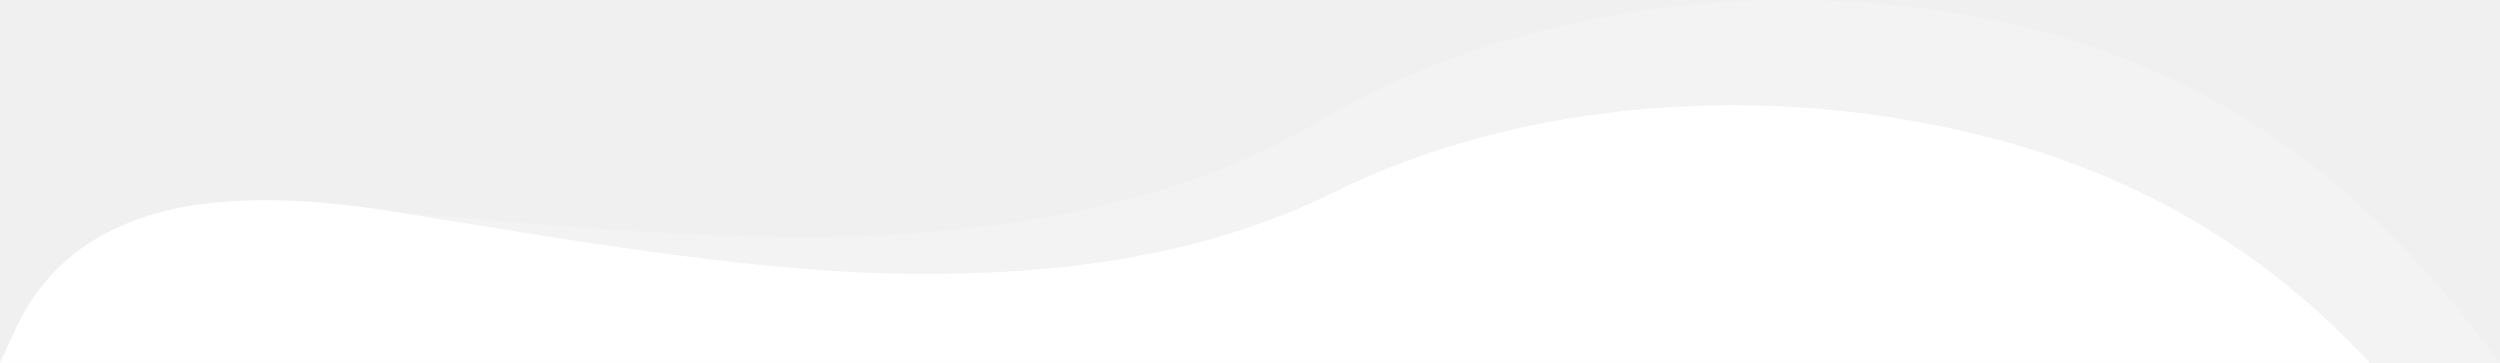
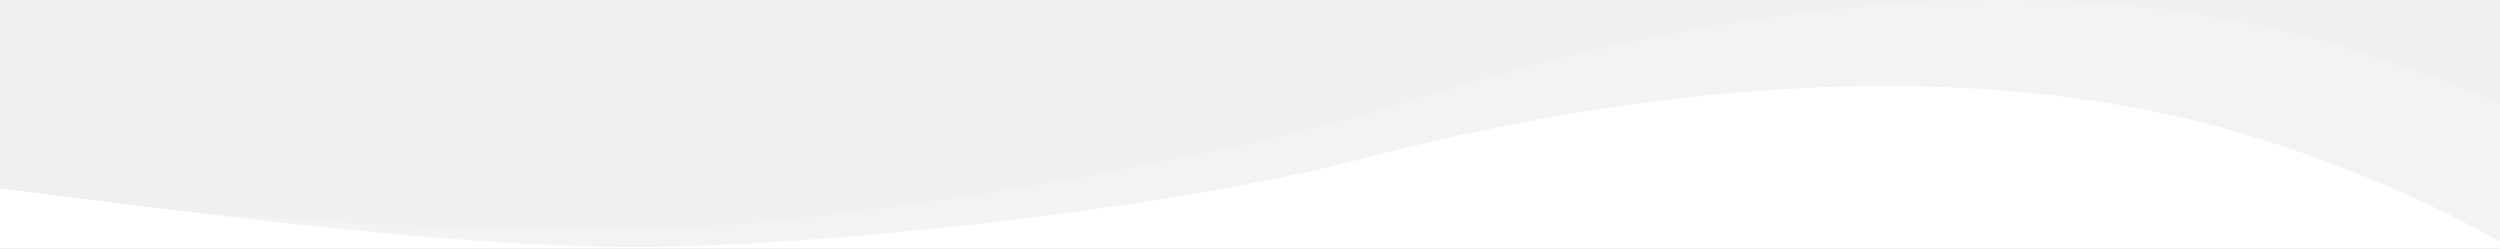
- <svg xmlns="http://www.w3.org/2000/svg" viewBox="0 0 2813.036 408.385">
-   <path d="M2813.036,408.385c-8.535-11.174-17.303-22.599-26.374-34.335-137.876-178.38-315.144-311.515-571.218-356.661-256.073-45.146-528.595-1.158-728.748,117.628-156.781,93.046-335.228,121.243-494.219,129.669-167.316,8.868-384.081-12.041-557.198-26.64-173.118-14.599-327.053,5.709-398.436,125.375-8.521,14.285-14.876,29.521-20.666,44.965h2796.857Z" fill="#fff" opacity=".2" />
-   <path d="M2666.56,408.385c-109.127-117.487-246.827-207.156-429.299-253.931-251.879-64.566-526.963-41.514-735.602,61.642-163.428,80.804-343.506,95.293-502.676,91.556-167.505-3.933-382.041-41.331-553.538-69.106-171.498-27.775-326.534-19.279-406.845,94.588-16.408,23.265-26.706,49.79-38.6,75.251h2666.56Z" fill="#fff" />
+ <svg xmlns="http://www.w3.org/2000/svg" viewBox="0 0 1000 99.248">
+   <path d="M1000,41.568c-24.428-10.834-51.795-20.424-82.877-28.221-99.463-24.951-223.042-14.521-356.789,27.944-76.131,24.172-220.244,47.054-292.283,49.978-75.811,3.076-173.646-5.036-251.807-10.732-5.46-.398-10.875-.724-16.244-.986v19.697h1000v-57.68Z" fill="#fff" opacity=".2" />
+   <path d="M1000,96.674c-28.137-15.916-60.737-30.298-99.372-42.144-98.04-30.059-221.992-26.031-357.756,9.463-77.279,20.204-222.382,35.606-294.475,34.802-75.056-.837-171.059-13.723-248.397-23.418v23.872h1000v-2.574Z" fill="#fff" />
</svg>
